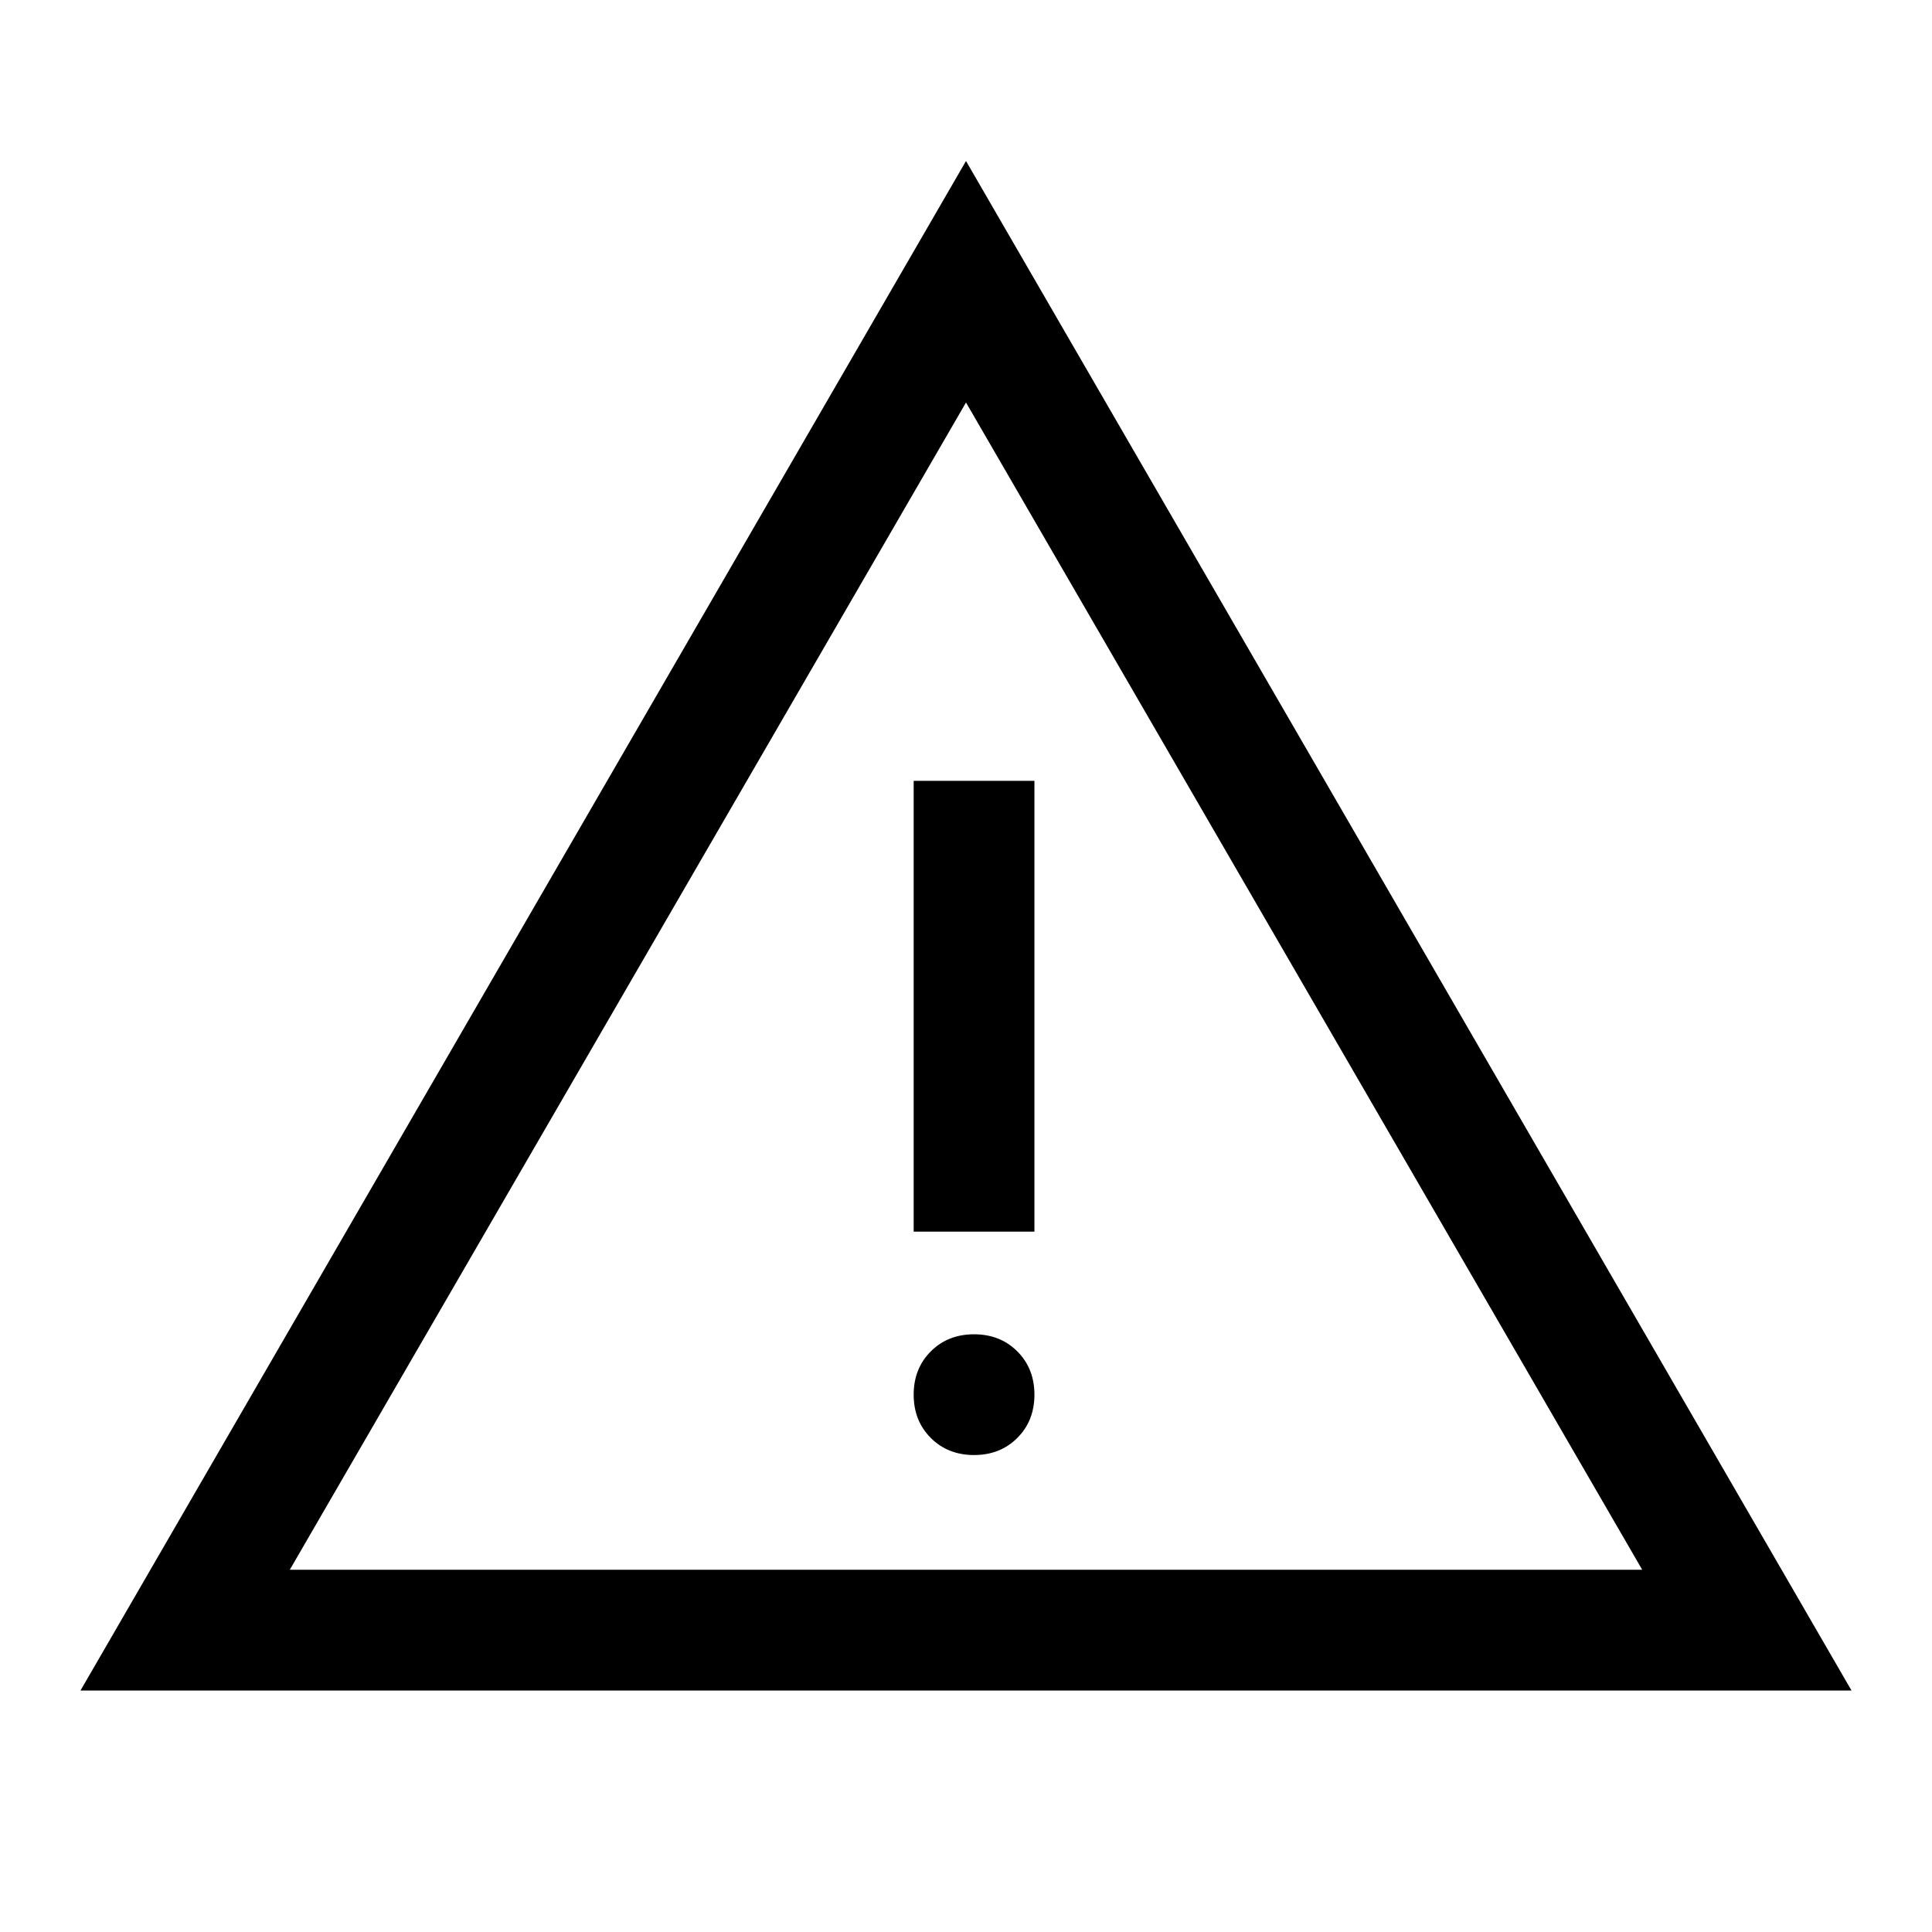
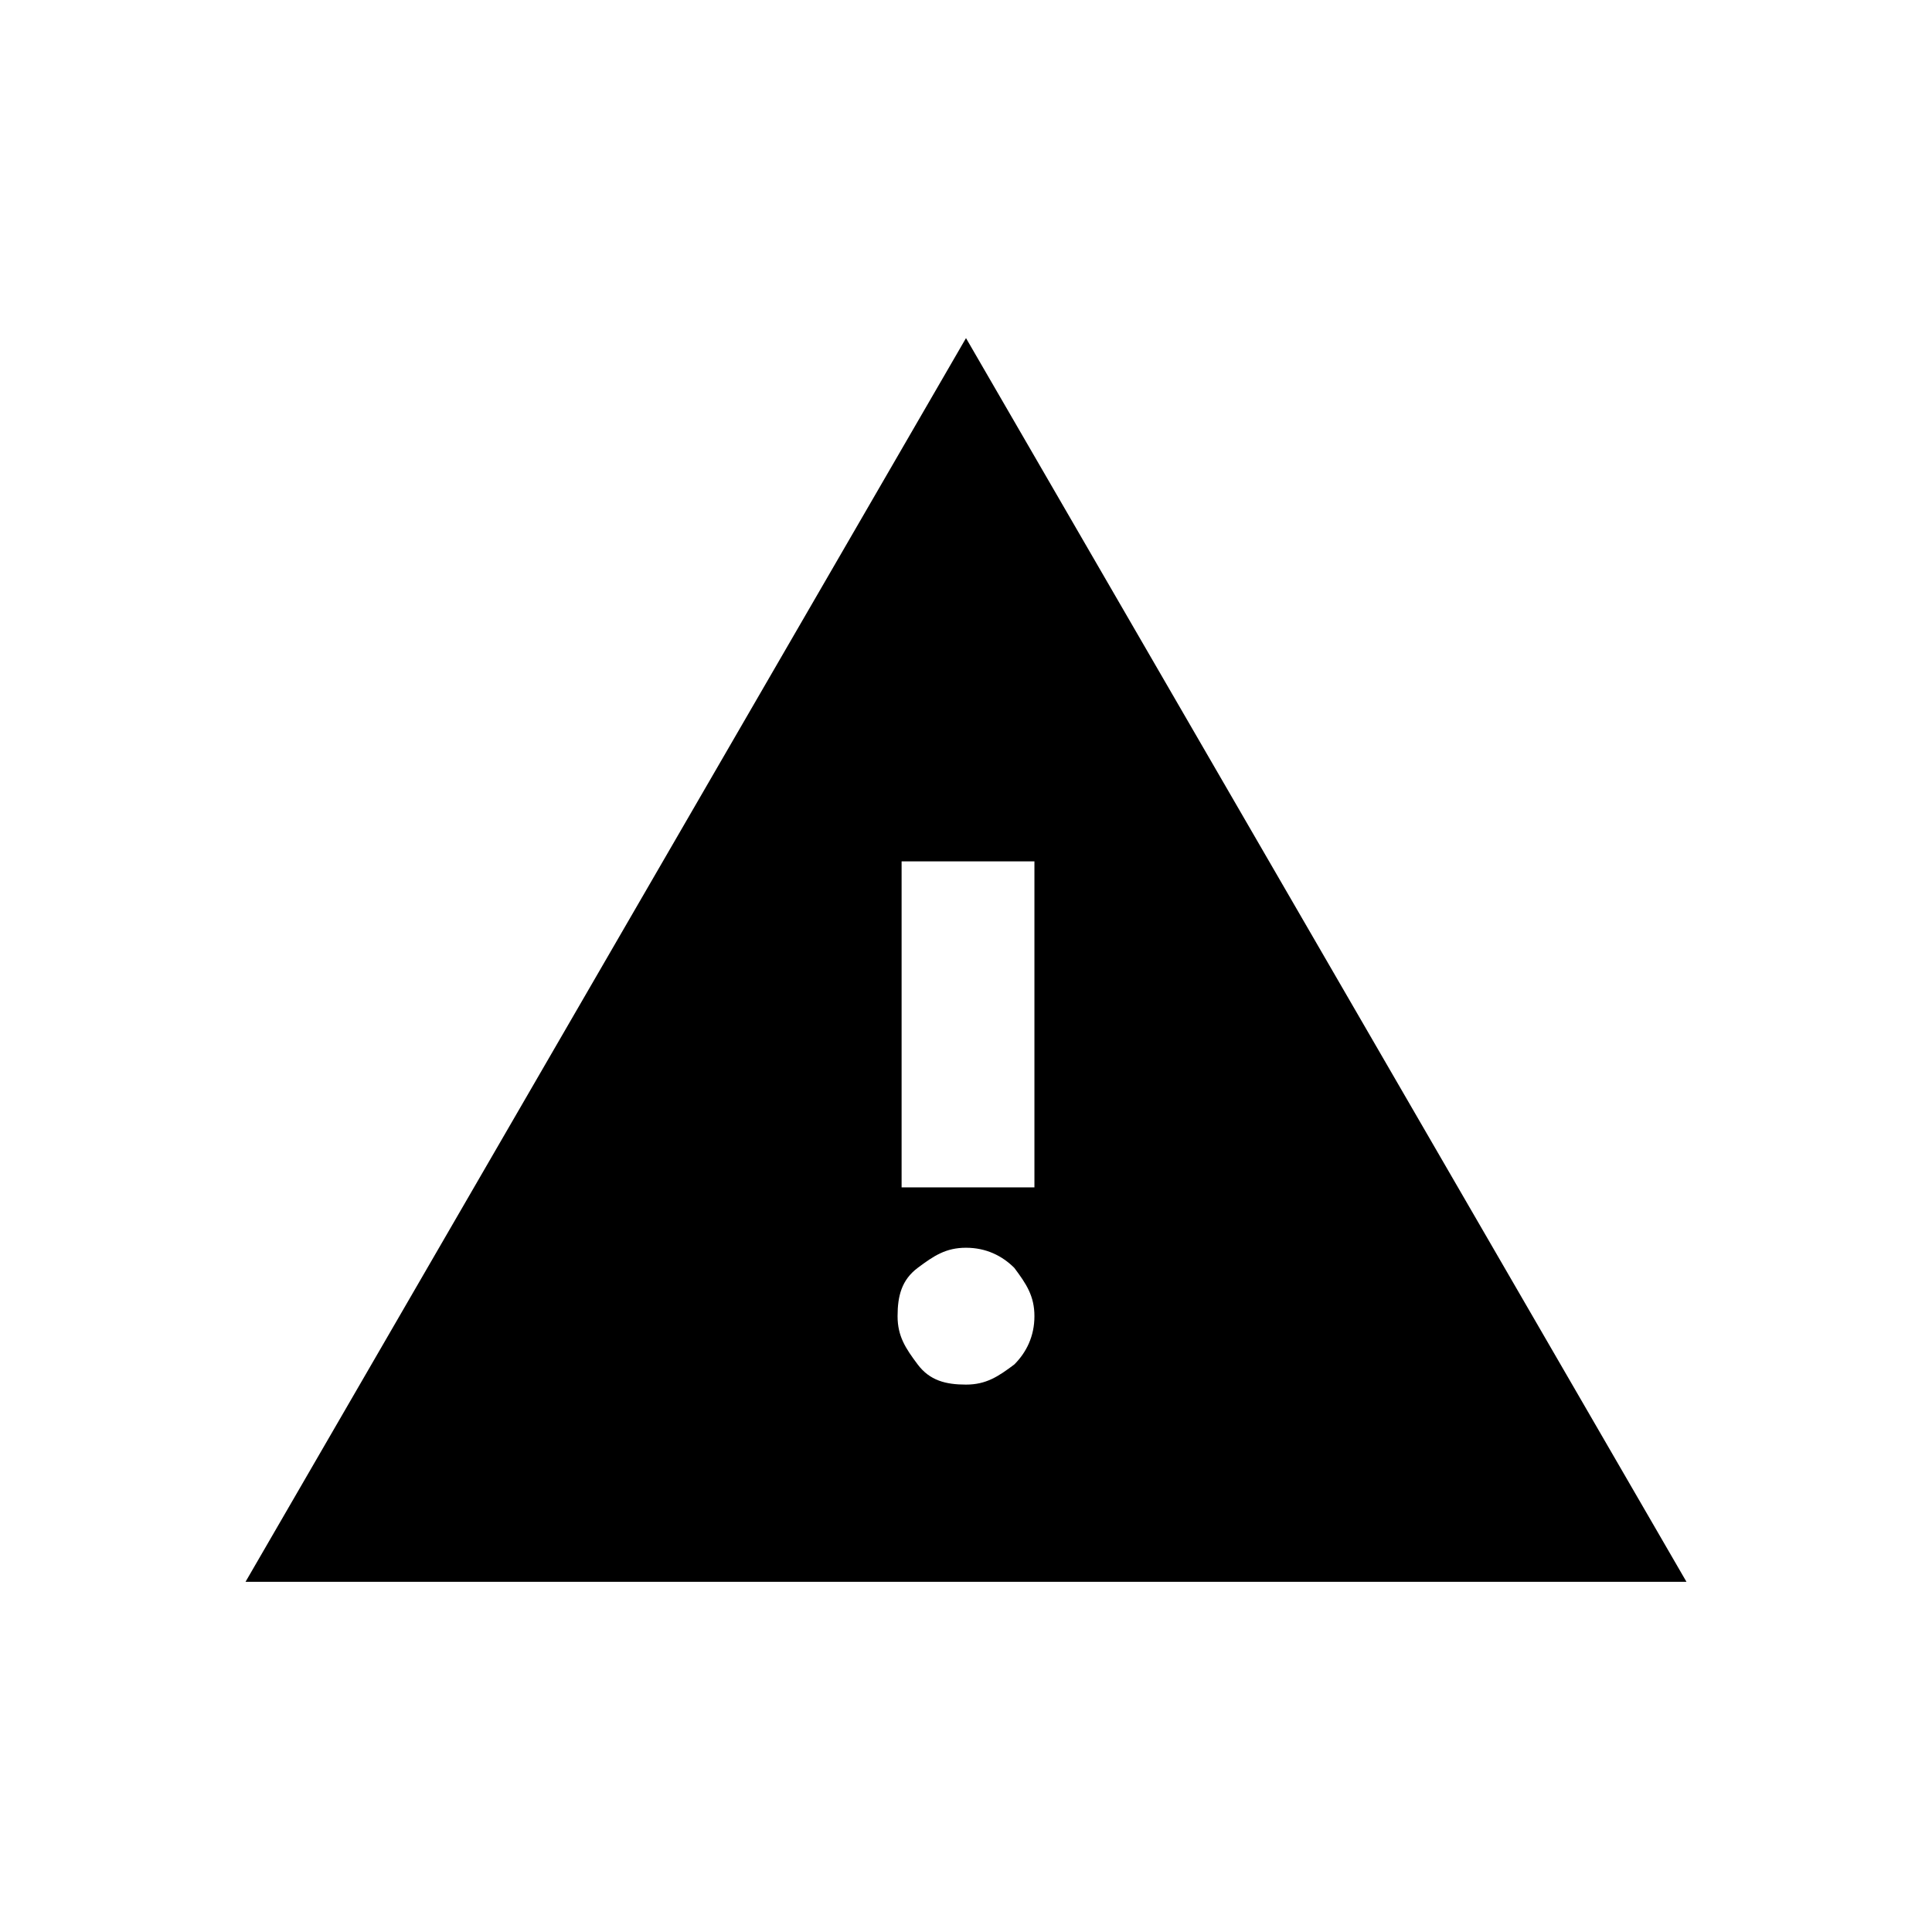
- <svg xmlns="http://www.w3.org/2000/svg" height="48" width="48">
-   <path d="M2 42 24 4l22 38Zm5.2-3h33.6L24 10Zm17-2.85q.65 0 1.075-.425.425-.425.425-1.075 0-.65-.425-1.075-.425-.425-1.075-.425-.65 0-1.075.425Q22.7 34 22.7 34.65q0 .65.425 1.075.425.425 1.075.425Zm-1.5-5.55h3V19.4h-3Zm1.3-6.1Z" />
+ <svg xmlns="http://www.w3.org/2000/svg" version="1.1" id="Layer_1" x="0px" y="0px" viewBox="0 0 48 48" enable-background="new 0 0 48 48" xml:space="preserve">
+   <path d="M6.1,39.3L24,8.4l17.9,30.9H6.1z M24,34.4c0.5,0,0.8-0.2,1.2-0.5c0.3-0.3,0.5-0.7,0.5-1.2c0-0.5-0.2-0.8-0.5-1.2 c-0.3-0.3-0.7-0.5-1.2-0.5s-0.8,0.2-1.2,0.5s-0.5,0.7-0.5,1.2c0,0.5,0.2,0.8,0.5,1.2S23.5,34.4,24,34.4z M22.4,29.5h3.3v-8.1h-3.3 V29.5z" />
</svg>
